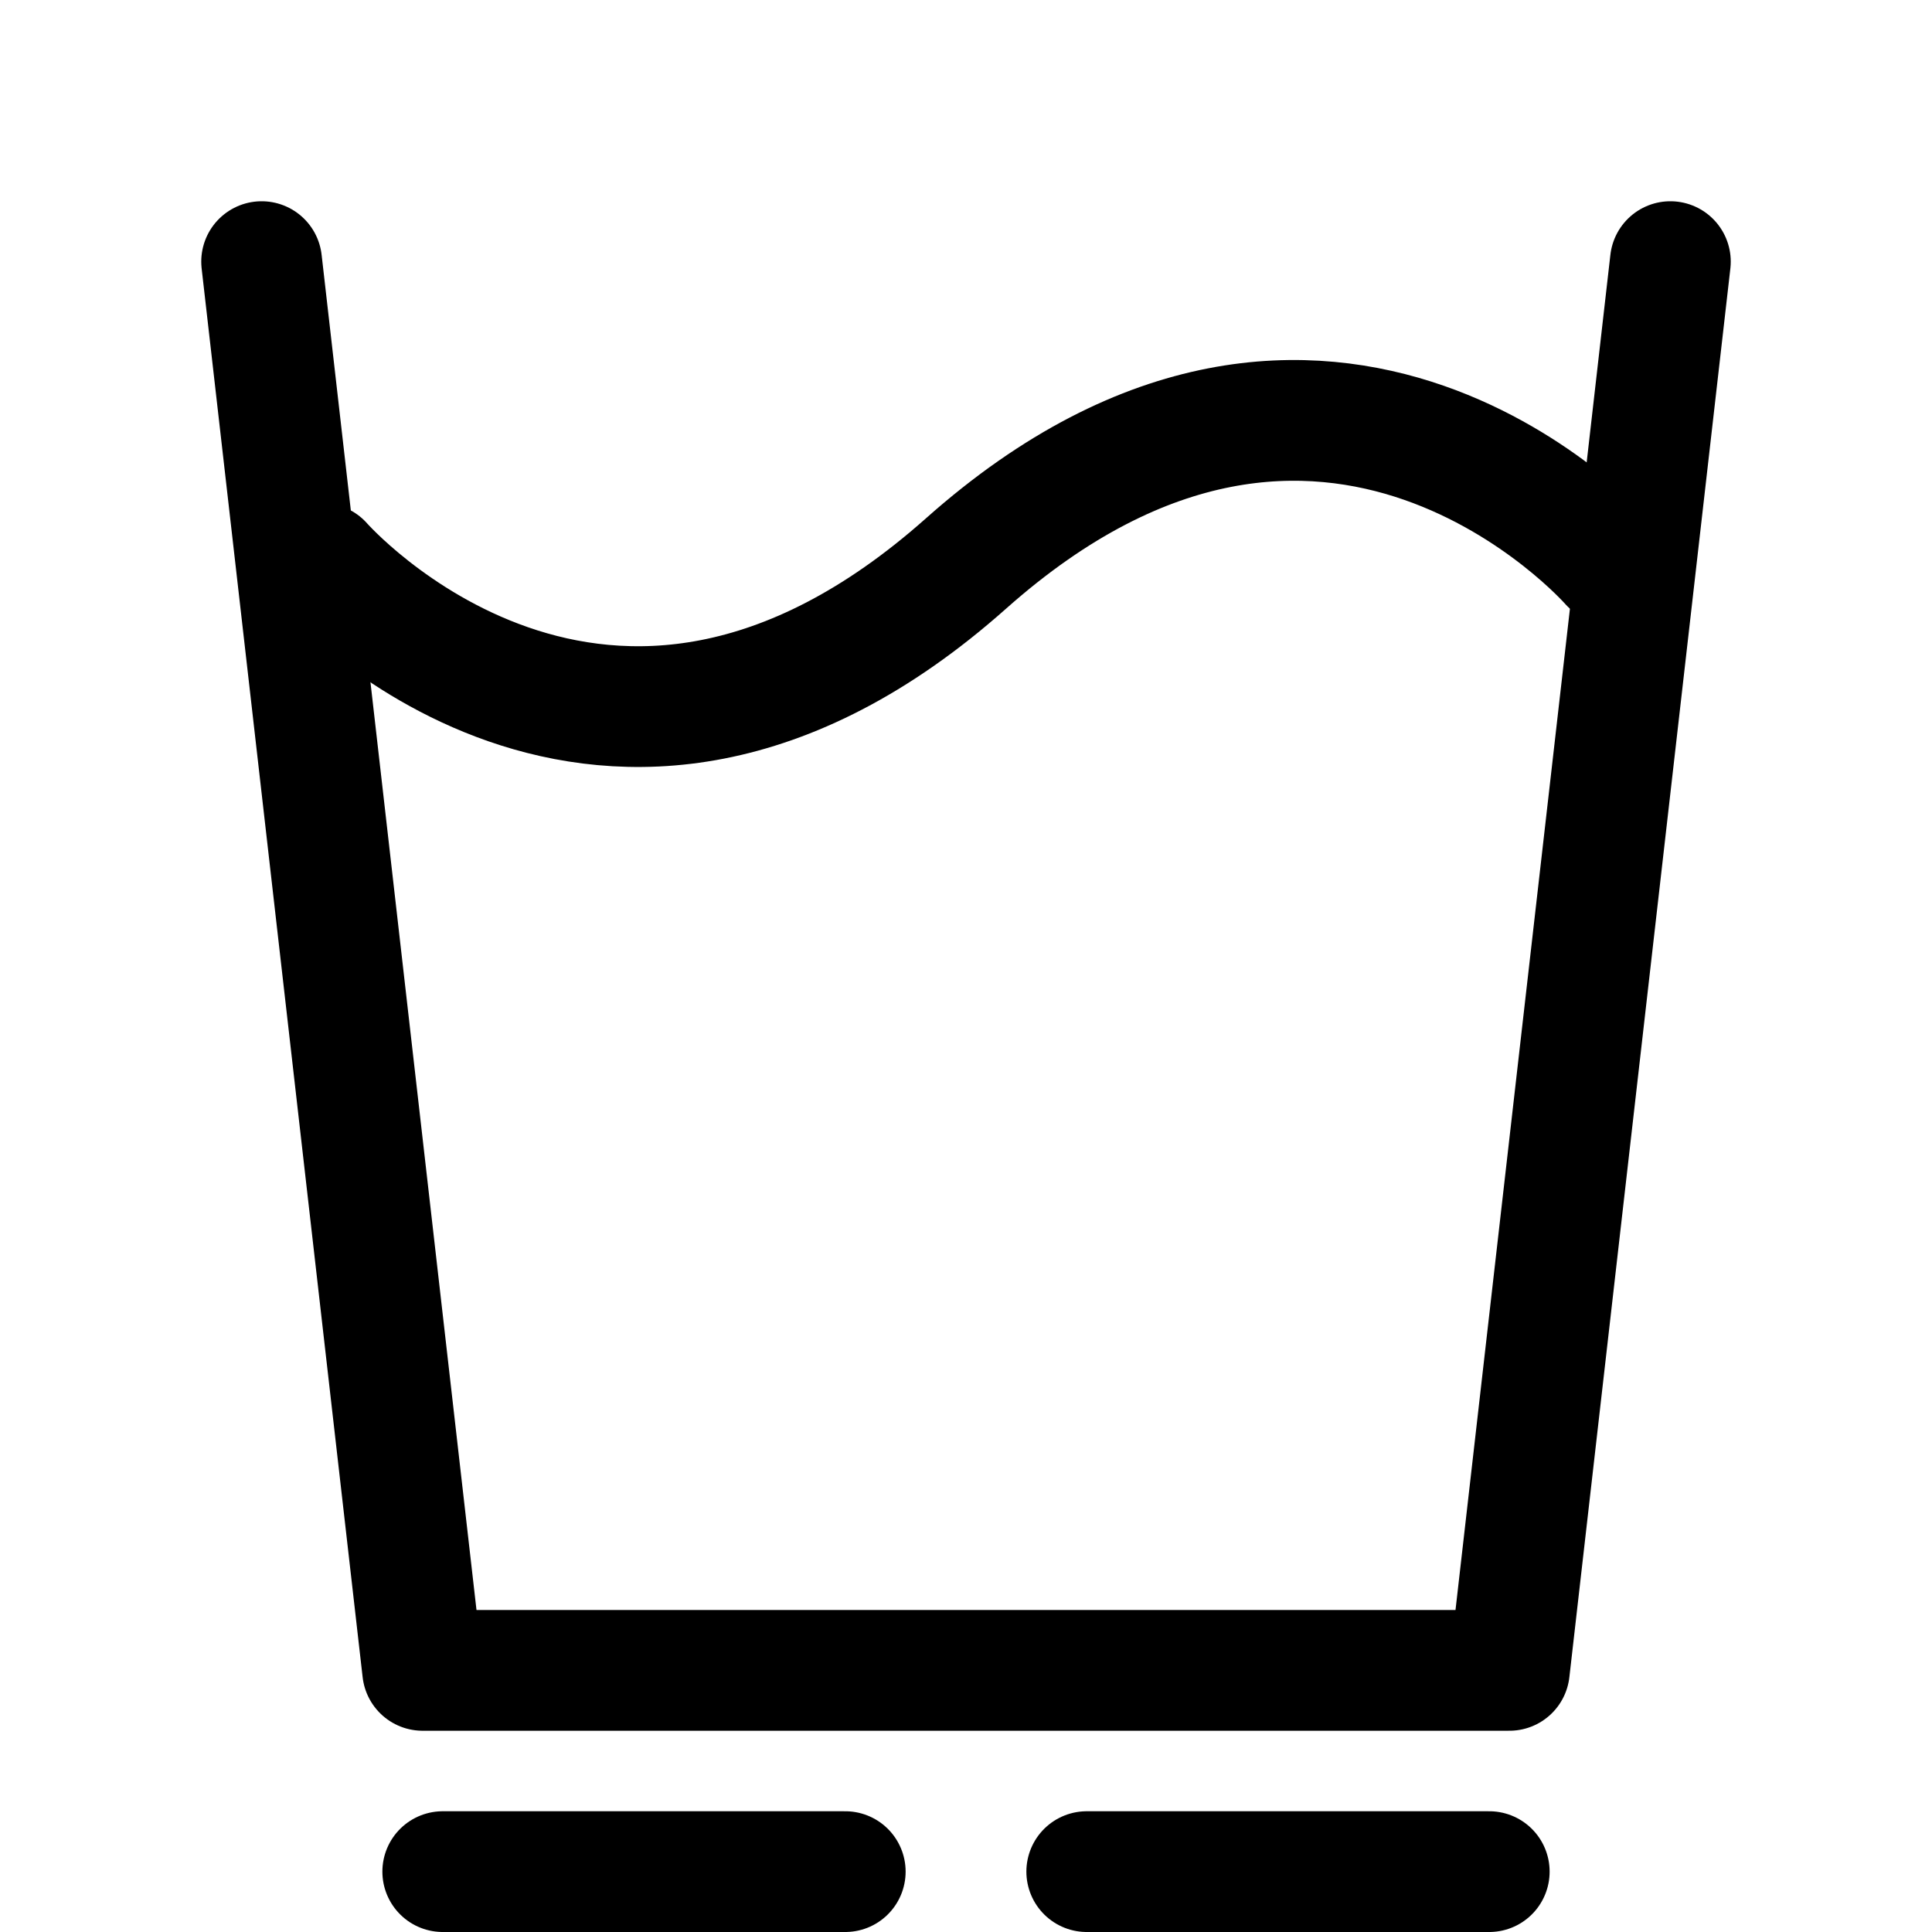
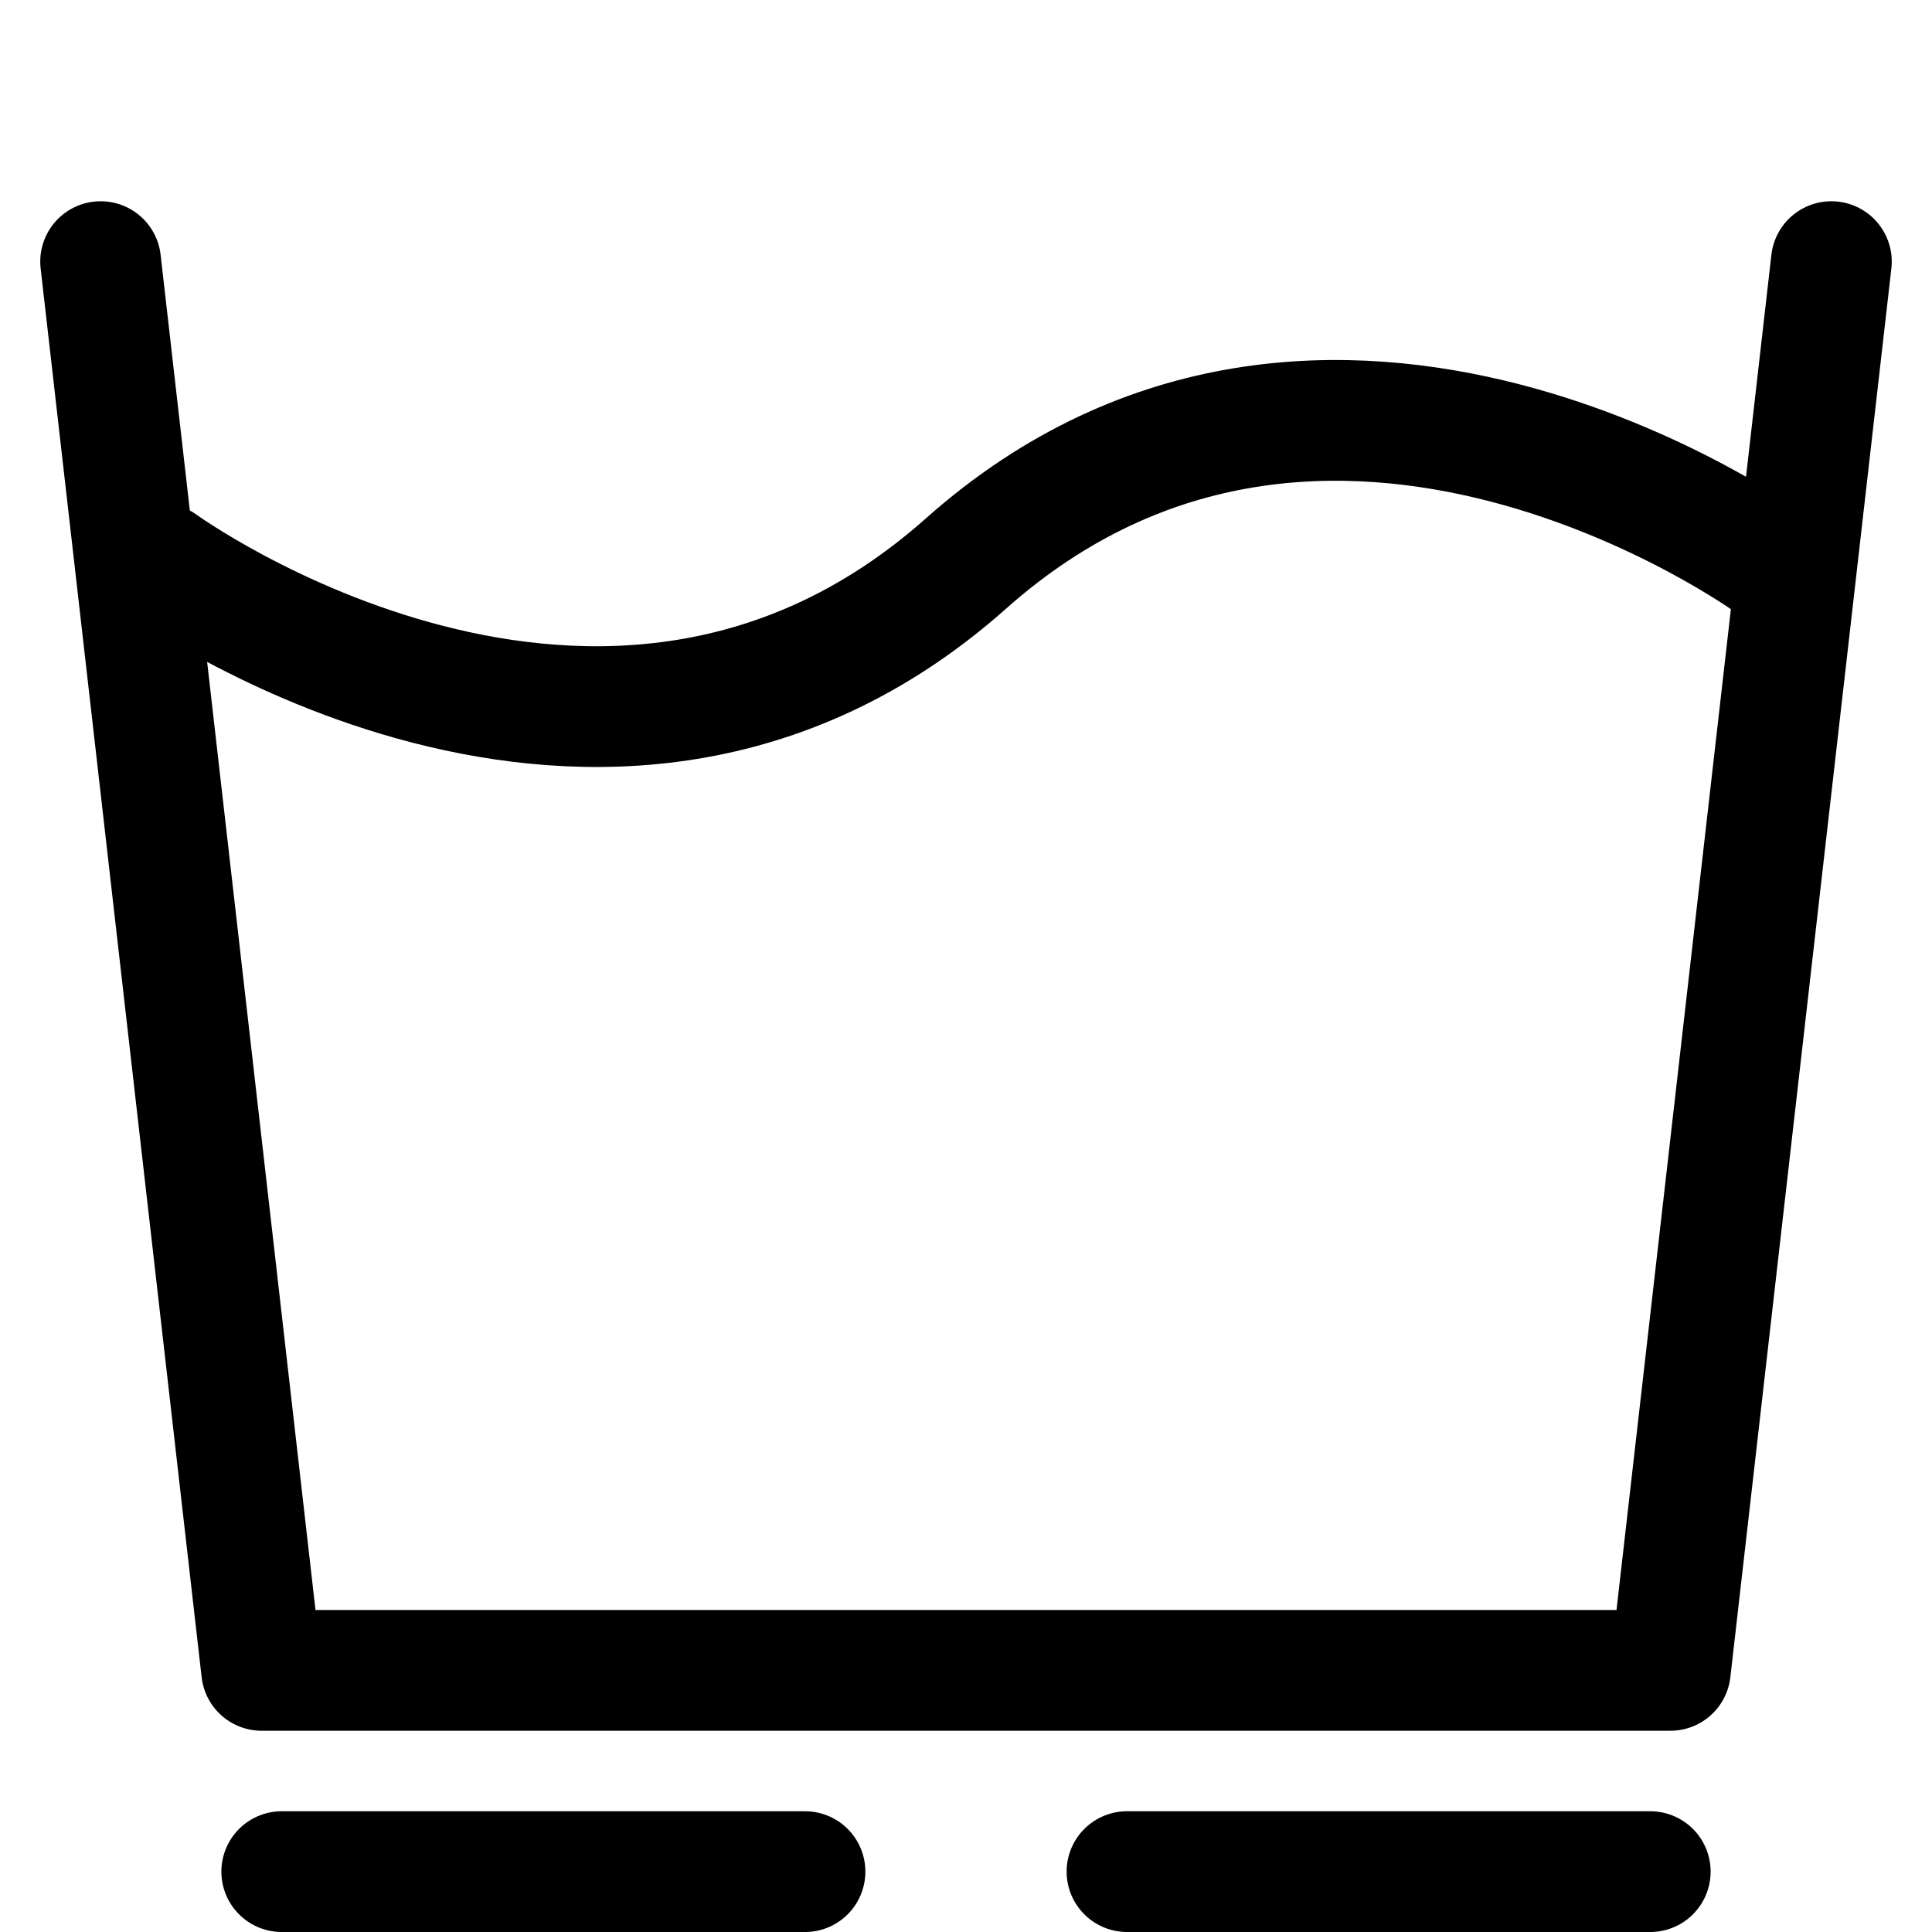
<svg xmlns="http://www.w3.org/2000/svg" width="24" height="24" viewBox="0 0 24 24" fill="none" stroke="currentColor" stroke-width="1.5" stroke-linecap="round" stroke-linejoin="round">
-   <path d="M 4 7 C 4 7 7.5 11 12 7 C 16.5 3 20 7 20 7" />
-   <polyline points="3.25,3.25 5.25,20.75 18.75,20.75 20.75,3.25" />
-   <line x1="5.5" y1="23.25" x2="10.5" y2="23.25" />
-   <line x1="13.5" y1="23.25" x2="18.5" y2="23.25" />
+   <path d="M2 7C2 7 7.5 11 12 7C16.5 3 22 7 22 7" />
+   <polyline points="1.25,3.25 3.25,20.75 20.75,20.75 22.75,3.25" />
+   <line x1="3.5" y1="23.25" x2="10" y2="23.25" />
+   <line x1="14" y1="23.25" x2="20.5" y2="23.25" />
</svg>
